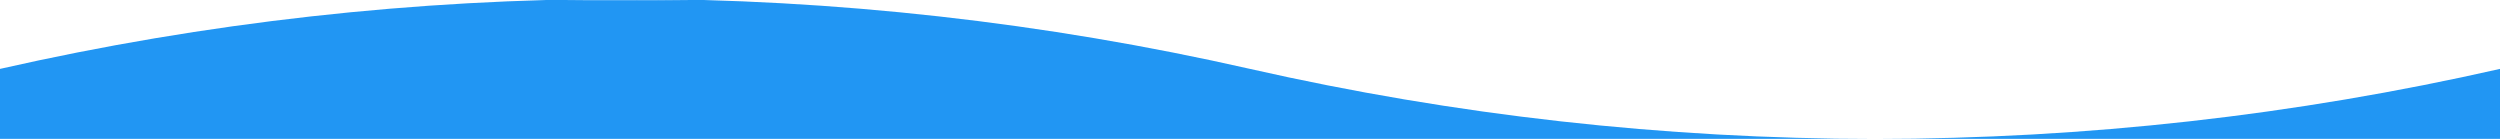
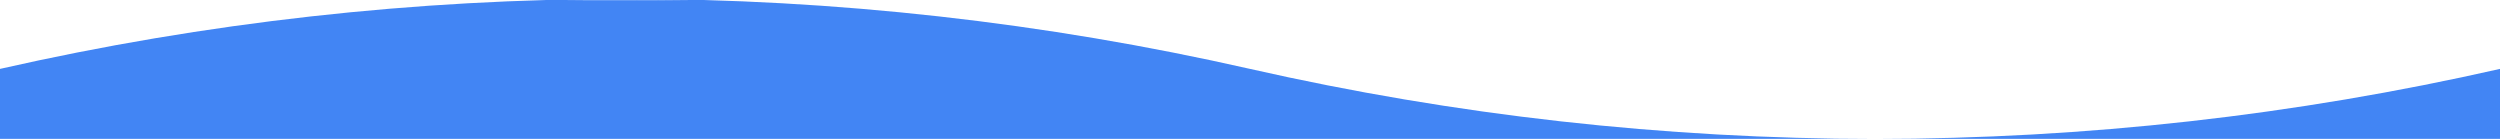
<svg xmlns="http://www.w3.org/2000/svg" id="Layer_1" data-name="Layer 1" viewBox="0 0 1440 80">
-   <path d="M397.17.21H322.83Q341.06,0,360,0,378.26,0,397.17.21Z" fill="#2196f3" fill-rule="evenodd" />
-   <path d="M397.17.21H322.83Q341.06,0,360,0,378.26,0,397.17.21Z" fill="#2196f3" fill-rule="evenodd" />
-   <path d="M720,39.68a1627.7,1627.7,0,0,0-720,0V80H1080.05A1627.76,1627.76,0,0,1,720,39.68ZM322.78.21Q341,0,360,0q18.27,0,37.18.22Z" fill="#2196f3" fill-rule="evenodd" />
-   <path d="M1440,39.68V80h-360A1627.67,1627.67,0,0,0,1440,39.68Z" fill="#2196f3" fill-rule="evenodd" />
+   <path d="M397.17.21H322.83Q341.06,0,360,0,378.26,0,397.17.21Z" fill="#4285f4" fill-rule="evenodd" />
+   <path d="M397.17.21H322.83Q341.06,0,360,0,378.26,0,397.17.21Z" fill="#4285f4" fill-rule="evenodd" />
+   <path d="M720,39.68a1627.7,1627.7,0,0,0-720,0V80H1080.05A1627.76,1627.76,0,0,1,720,39.68ZM322.78.21Q341,0,360,0q18.27,0,37.18.22Z" fill="#4285f4" fill-rule="evenodd" />
+   <path d="M1440,39.68V80h-360A1627.67,1627.67,0,0,0,1440,39.68Z" fill="#4285f4" fill-rule="evenodd" />
</svg>
